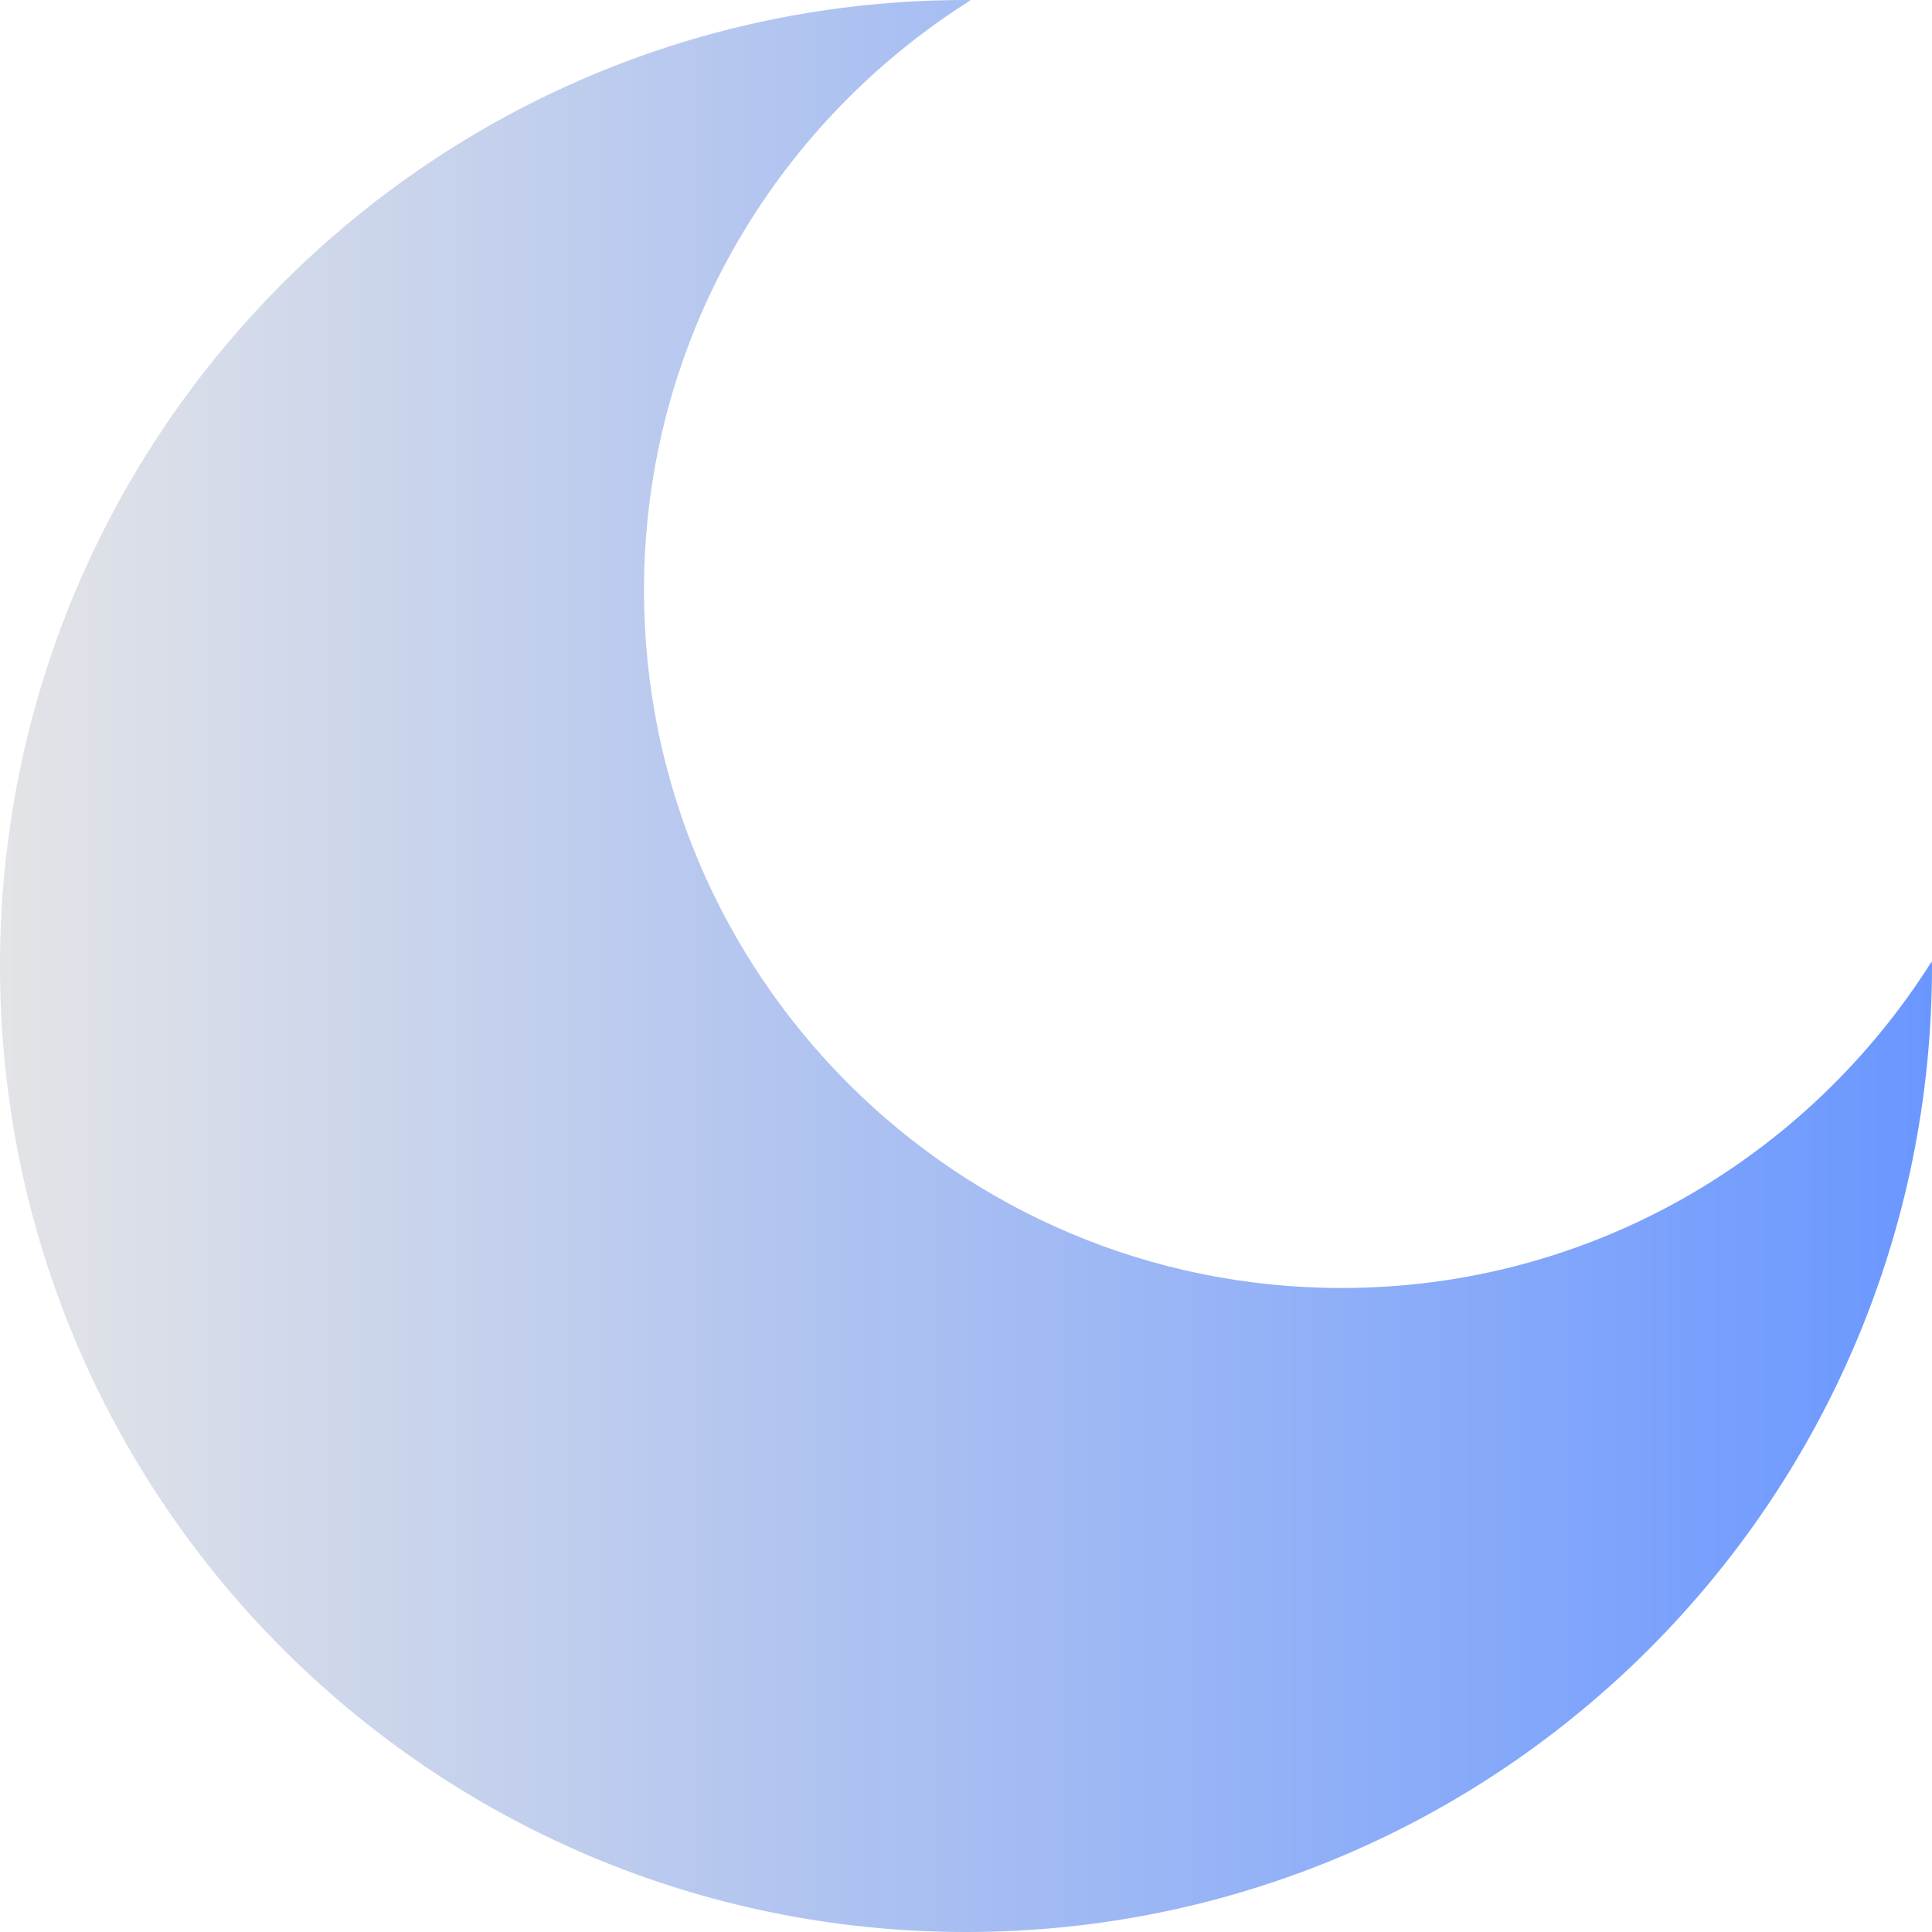
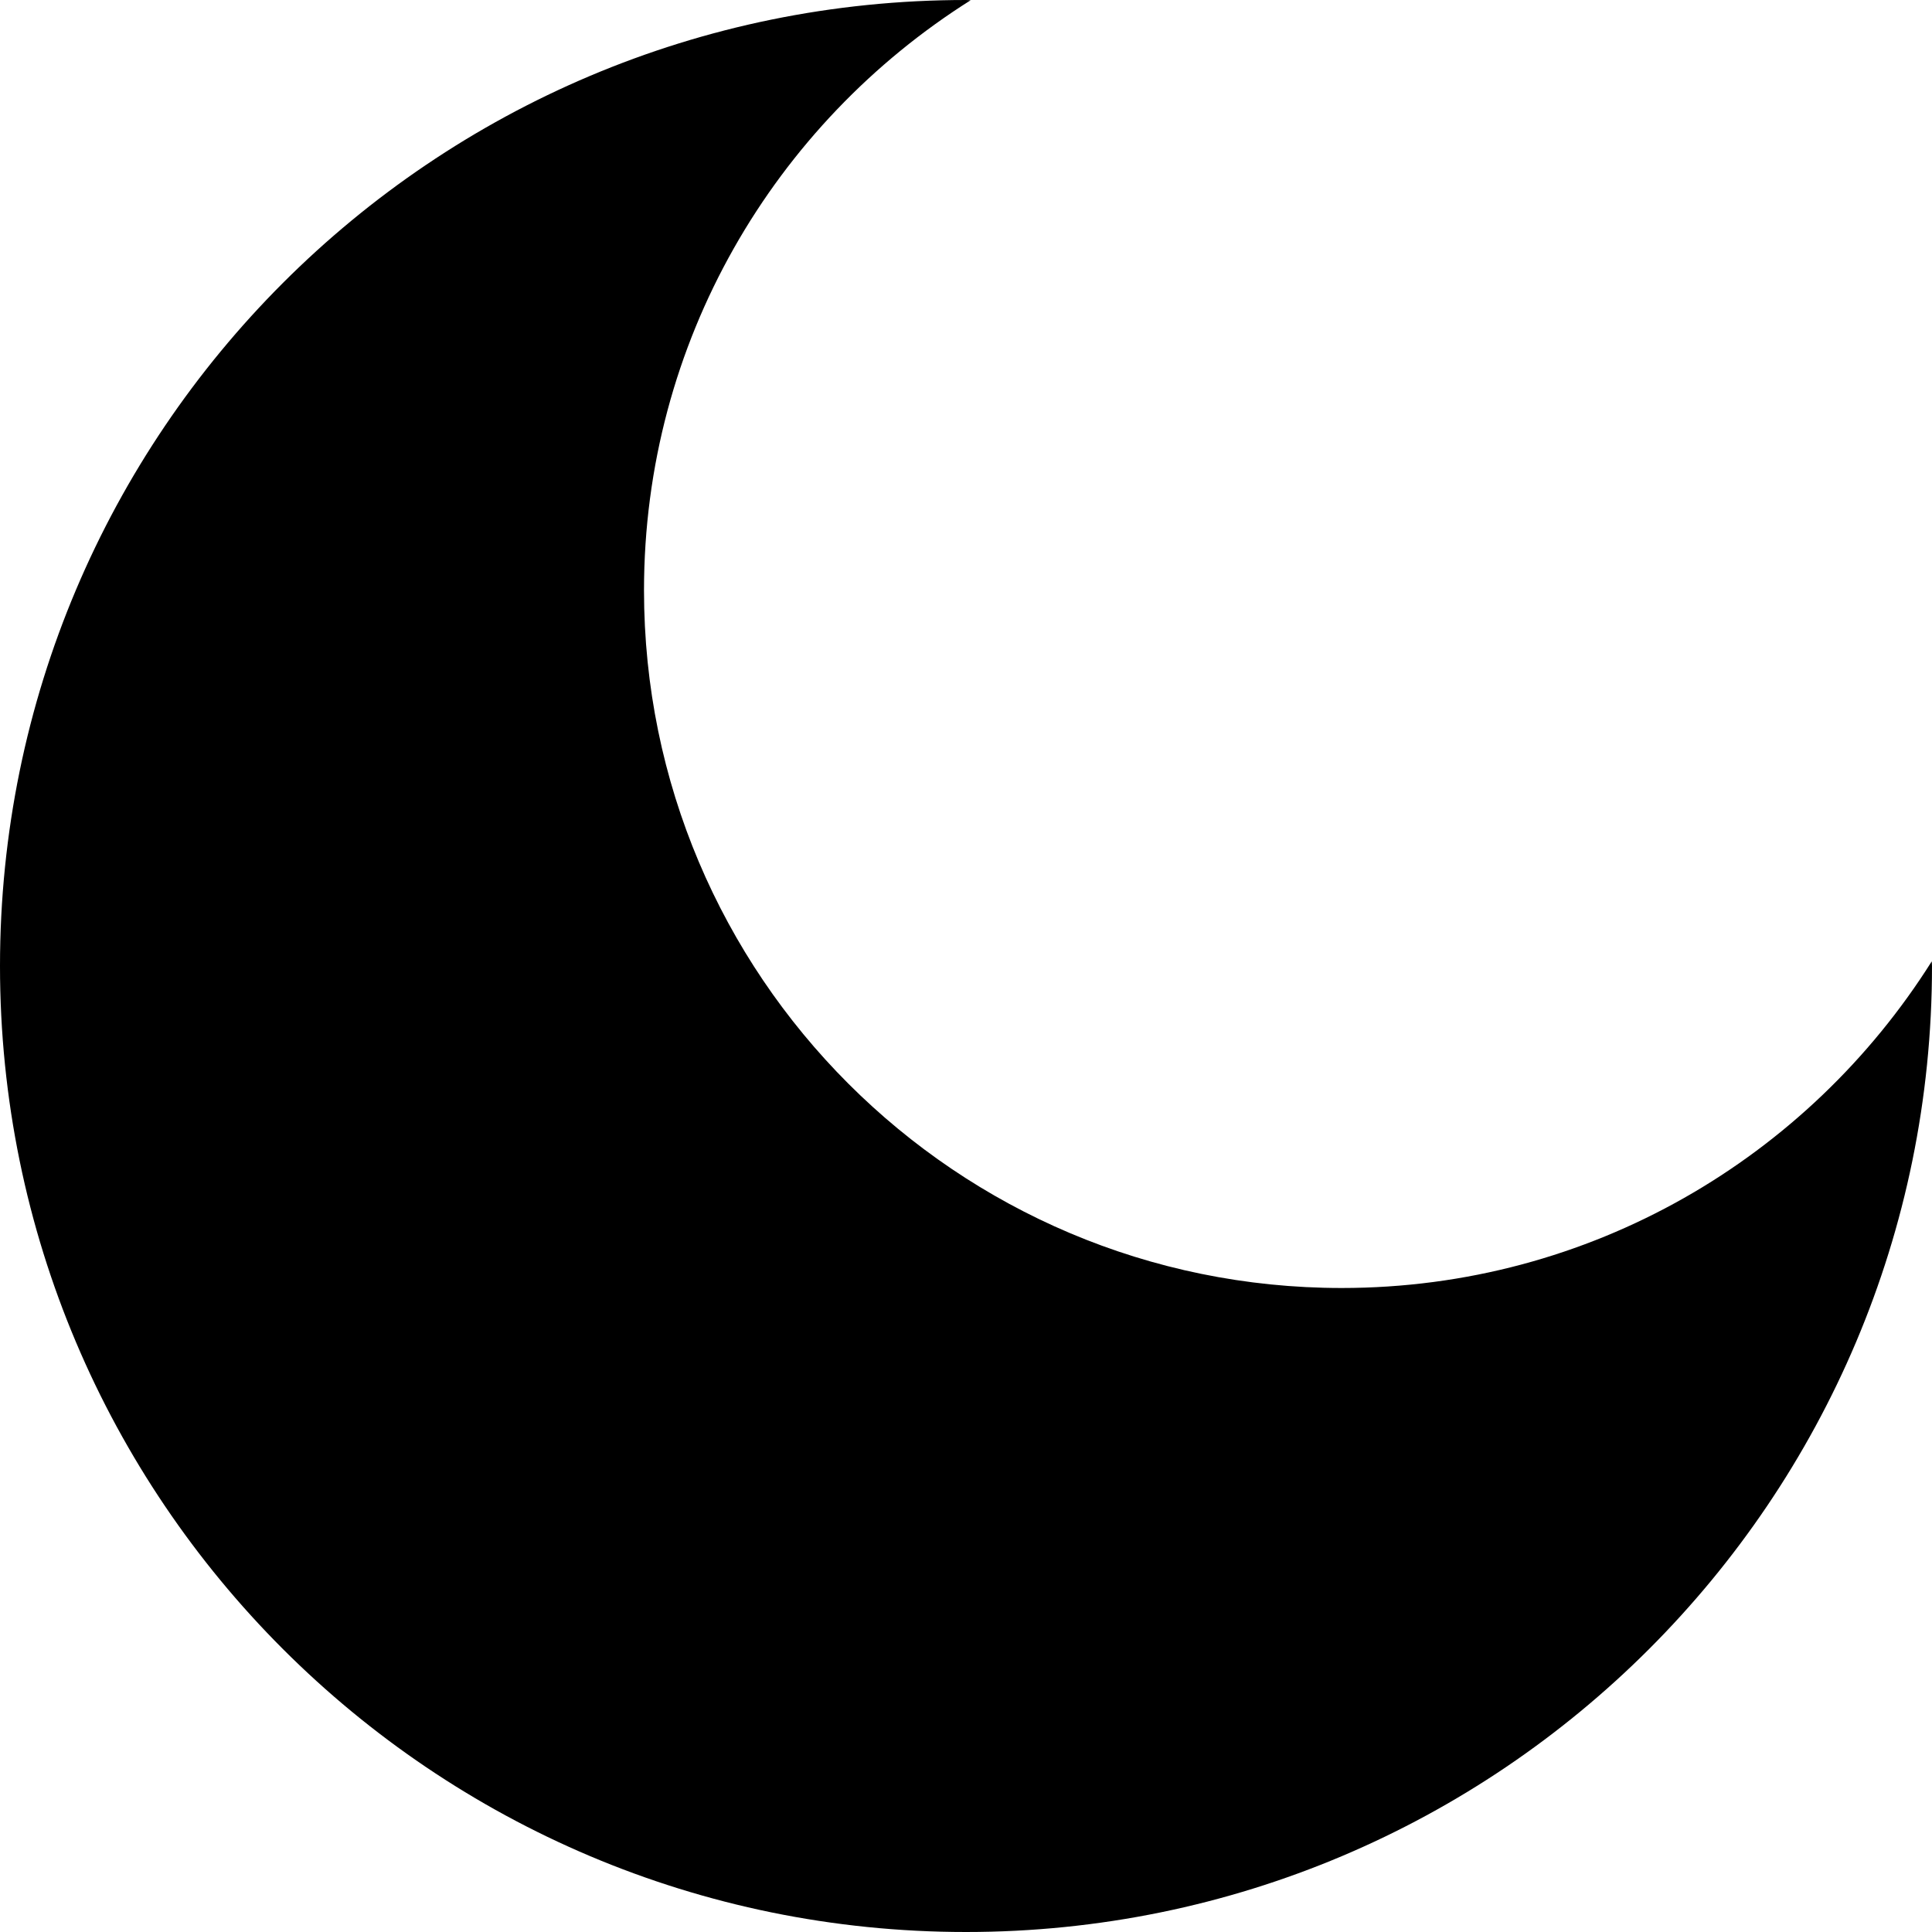
- <svg xmlns="http://www.w3.org/2000/svg" enable-background="new 0 0 512 512" viewBox="0 0 512 512" width="256" height="256">
+ <svg xmlns="http://www.w3.org/2000/svg" enableBackground="new 0 0 512 512" viewBox="0 0 512 512" width="256" height="256">
  <linearGradient id="a" x1="0" x2="512" y1="255" y2="255" gradientTransform="matrix(1 0 0 -1 0 511)" gradientUnits="userSpaceOnUse">
-     <stop offset="0" stop-color="#e3e4e6" class="stopColore3e4e6 svgShape" />
-     <stop offset="1" stop-color="#6a97ff" class="stopColor6a97ff svgShape" />
+     <stop offset="0" stopColor="#e3e4e6" class="stopColore3e4e6 svgShape" />
+     <stop offset="1" stopColor="#6a97ff" class="stopColor6a97ff svgShape" />
  </linearGradient>
  <path fill="url(#a)" d="M355.556,341.333c-102.111,0-184.889-82.778-184.889-184.889   c0-65.934,34.623-123.651,86.569-156.382C256.819,0.061,256.417,0,256,0C114.615,0,0,114.615,0,256c0,141.384,114.615,256,256,256   s256-114.616,256-256c0-0.417-0.061-0.819-0.063-1.236C479.207,306.71,421.49,341.333,355.556,341.333z" />
</svg>
